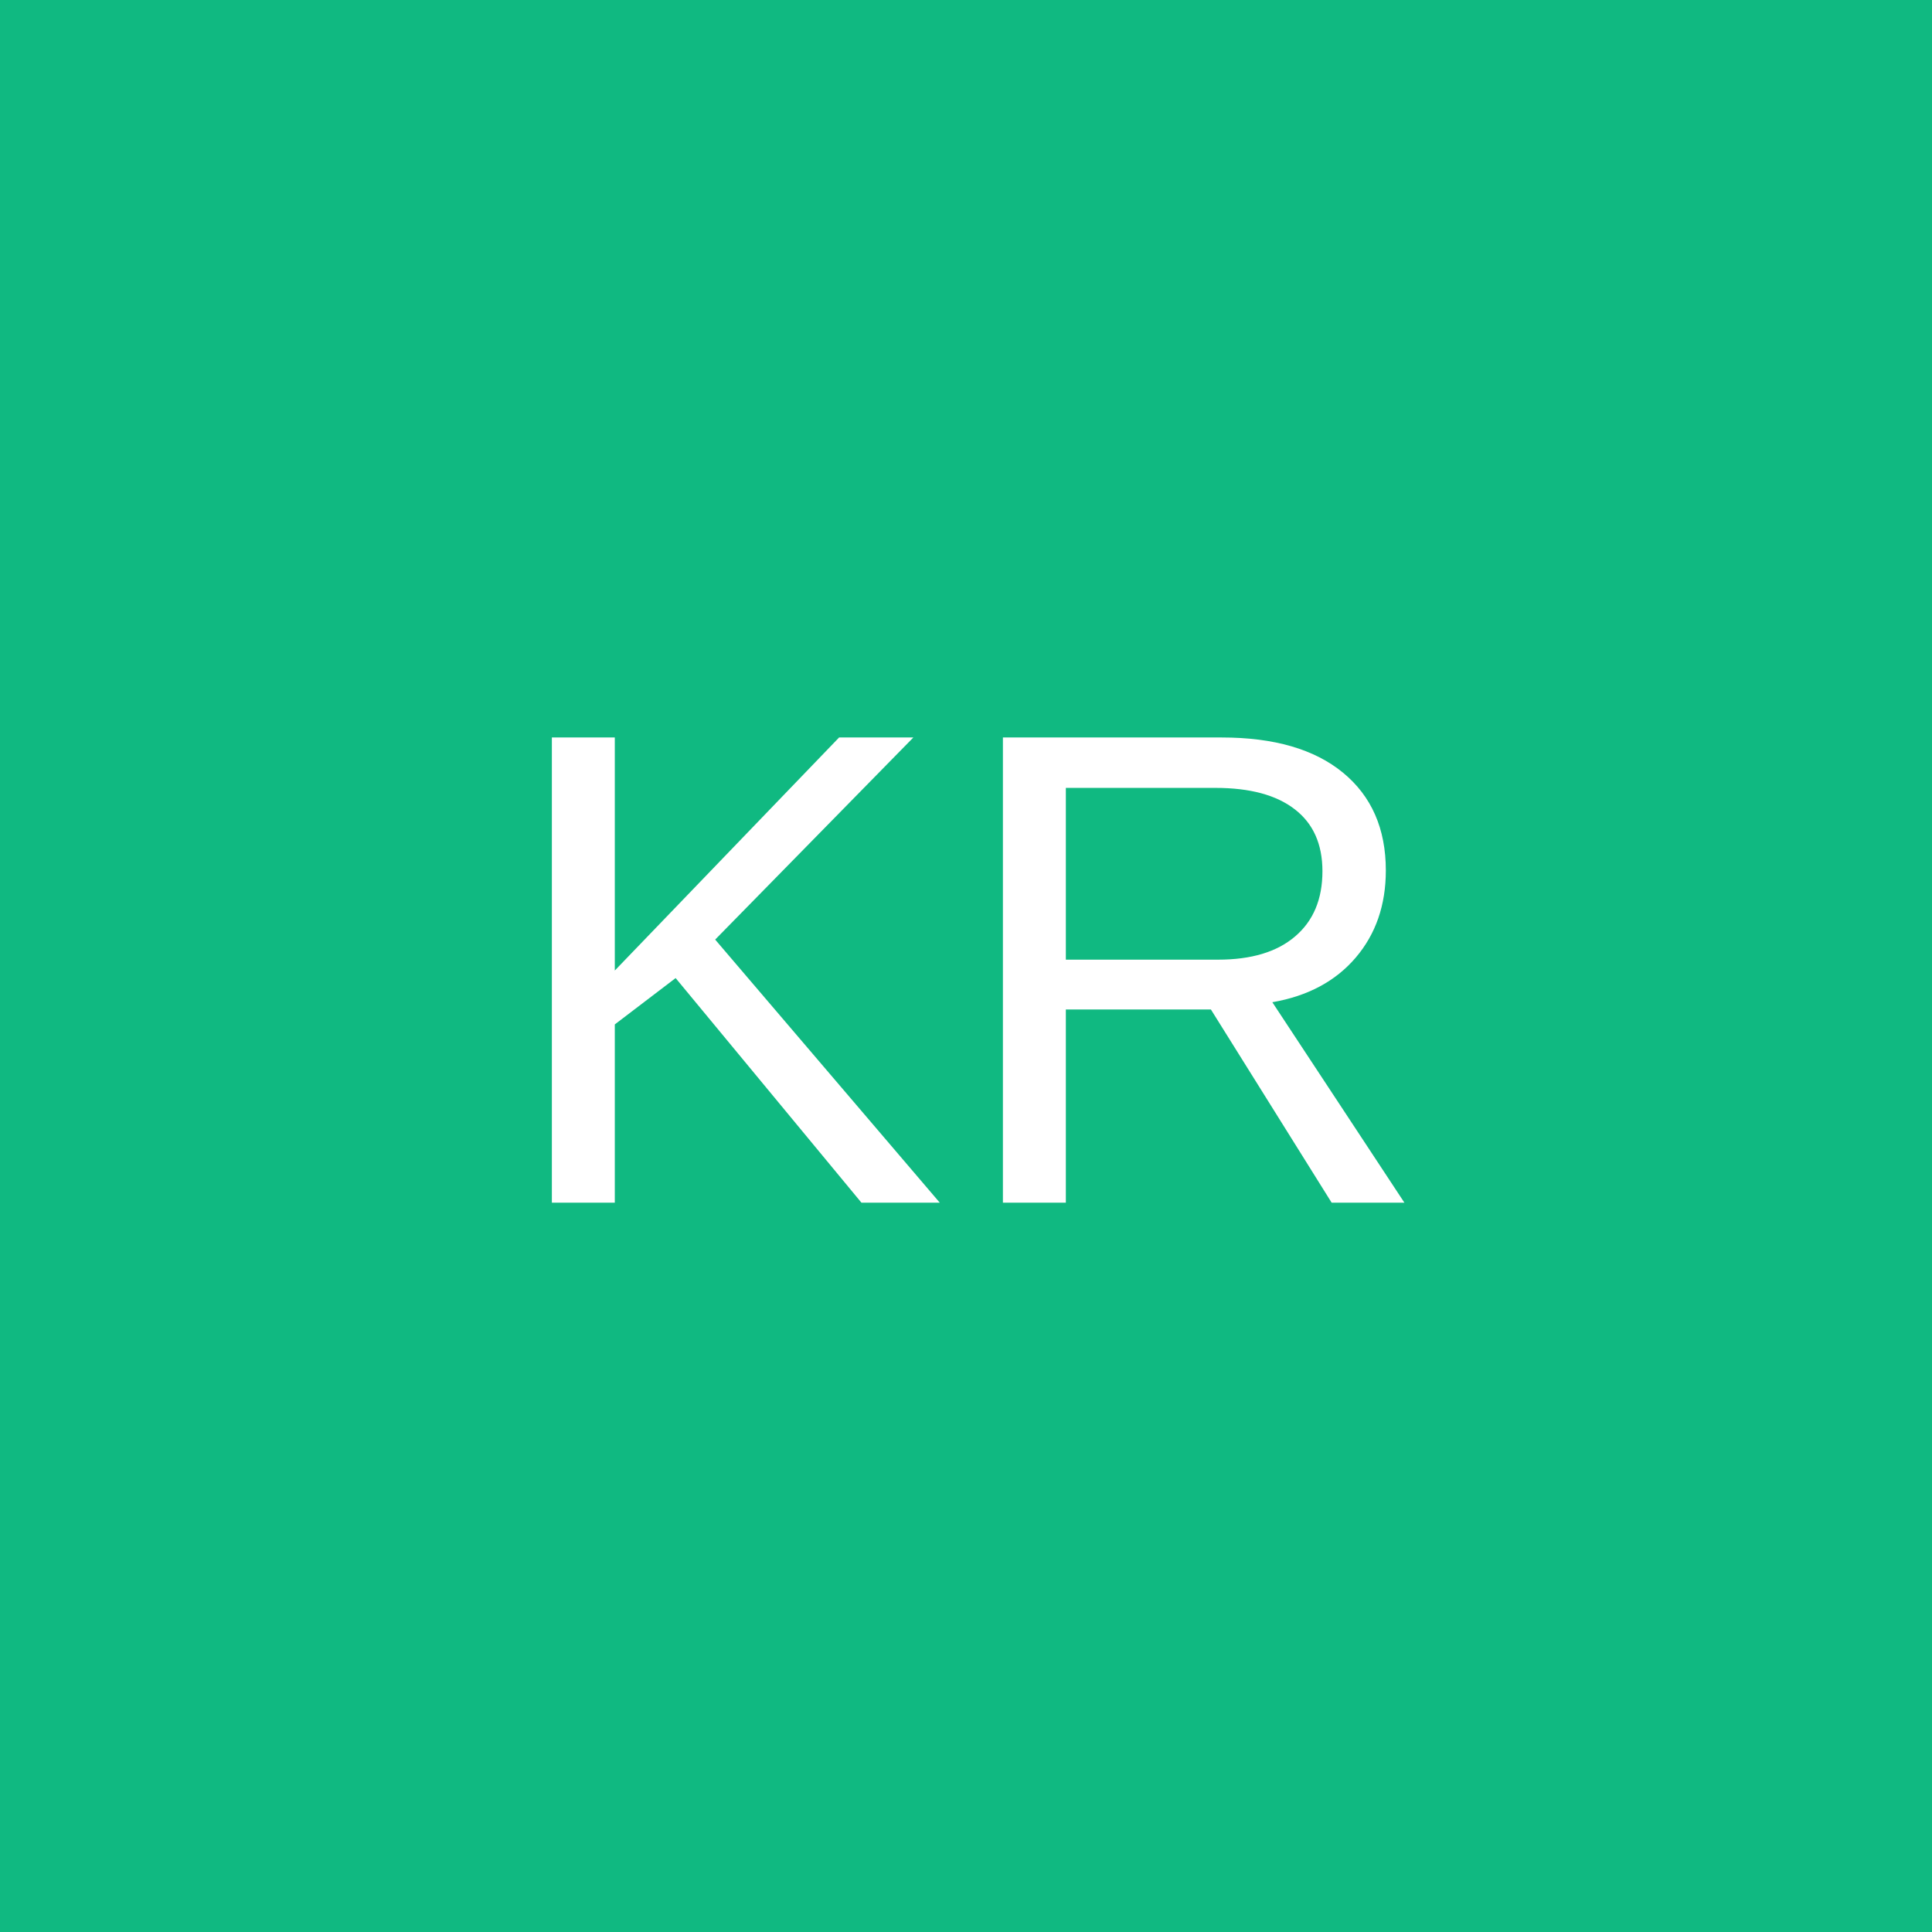
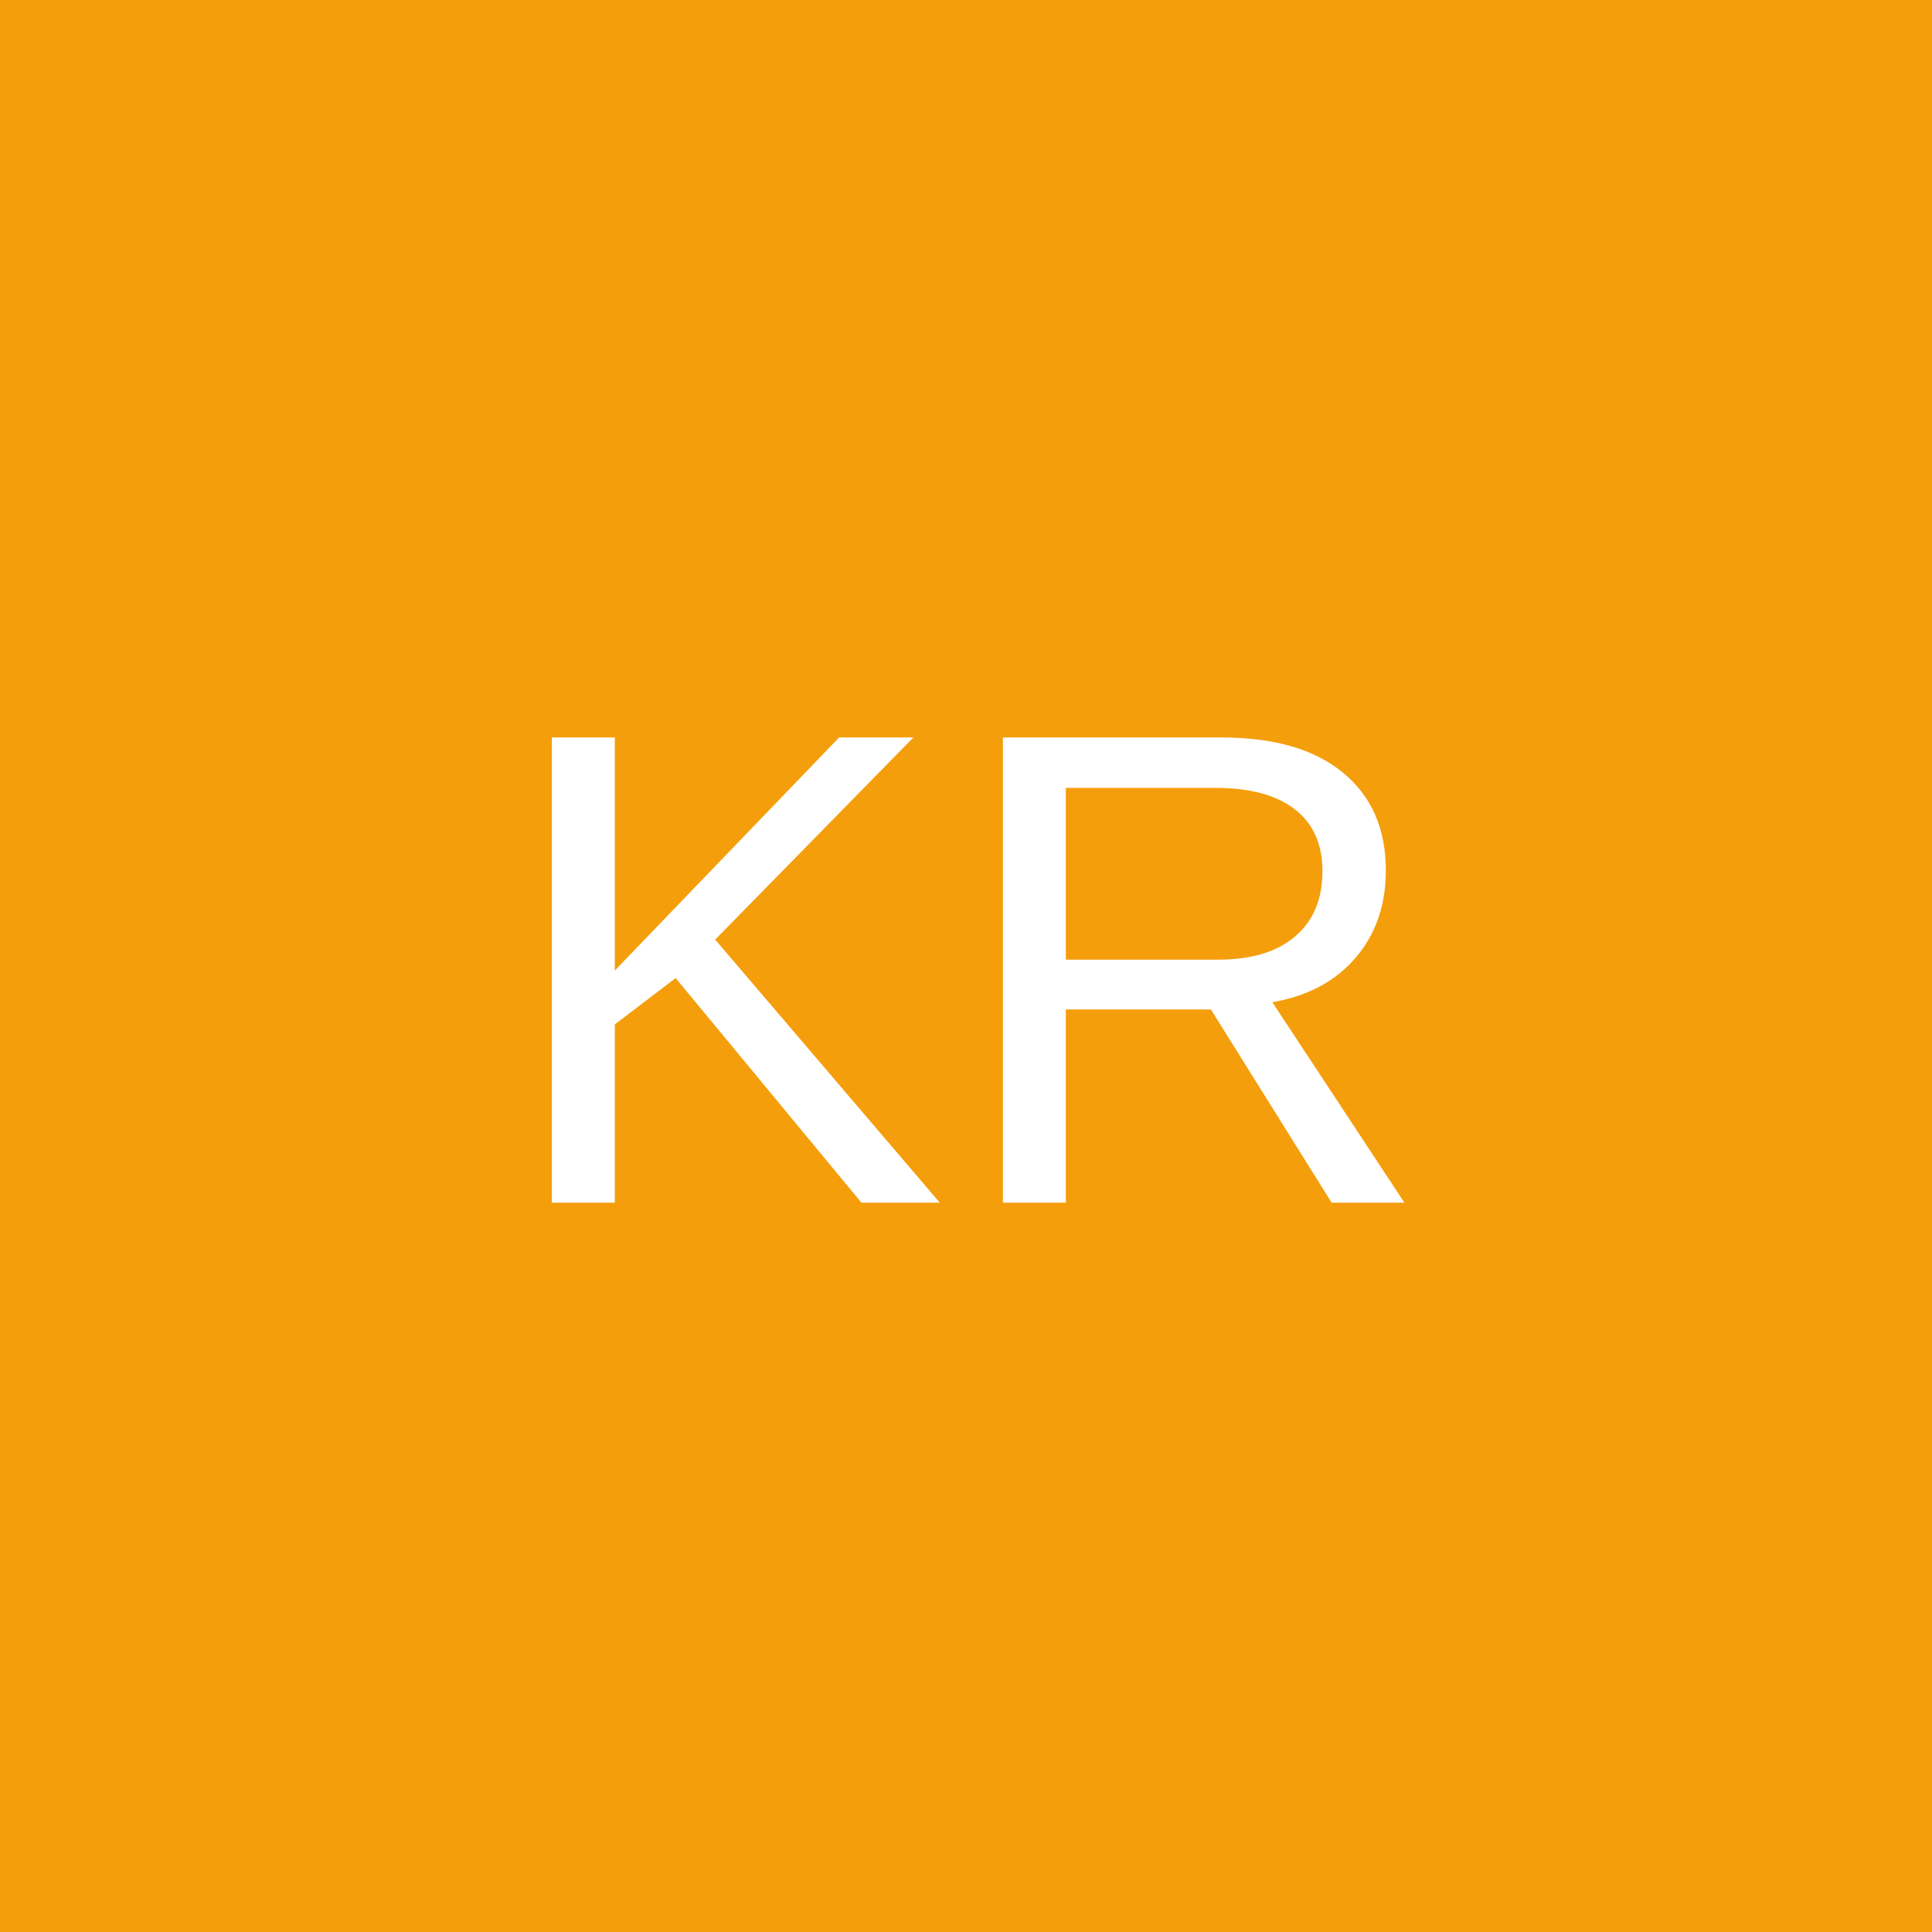
<svg xmlns="http://www.w3.org/2000/svg" width="200" height="200" viewBox="0 0 200 200">
-   <rect width="200" height="200" fill="#10b981" />
+   <rect width="200" height="200" fill="#f59e0b" />
  <text x="50%" y="50%" font-family="Arial, Helvetica, sans-serif" font-size="70" fill="#ffffff" text-anchor="middle" dy=".35em">KR</text>
</svg>
